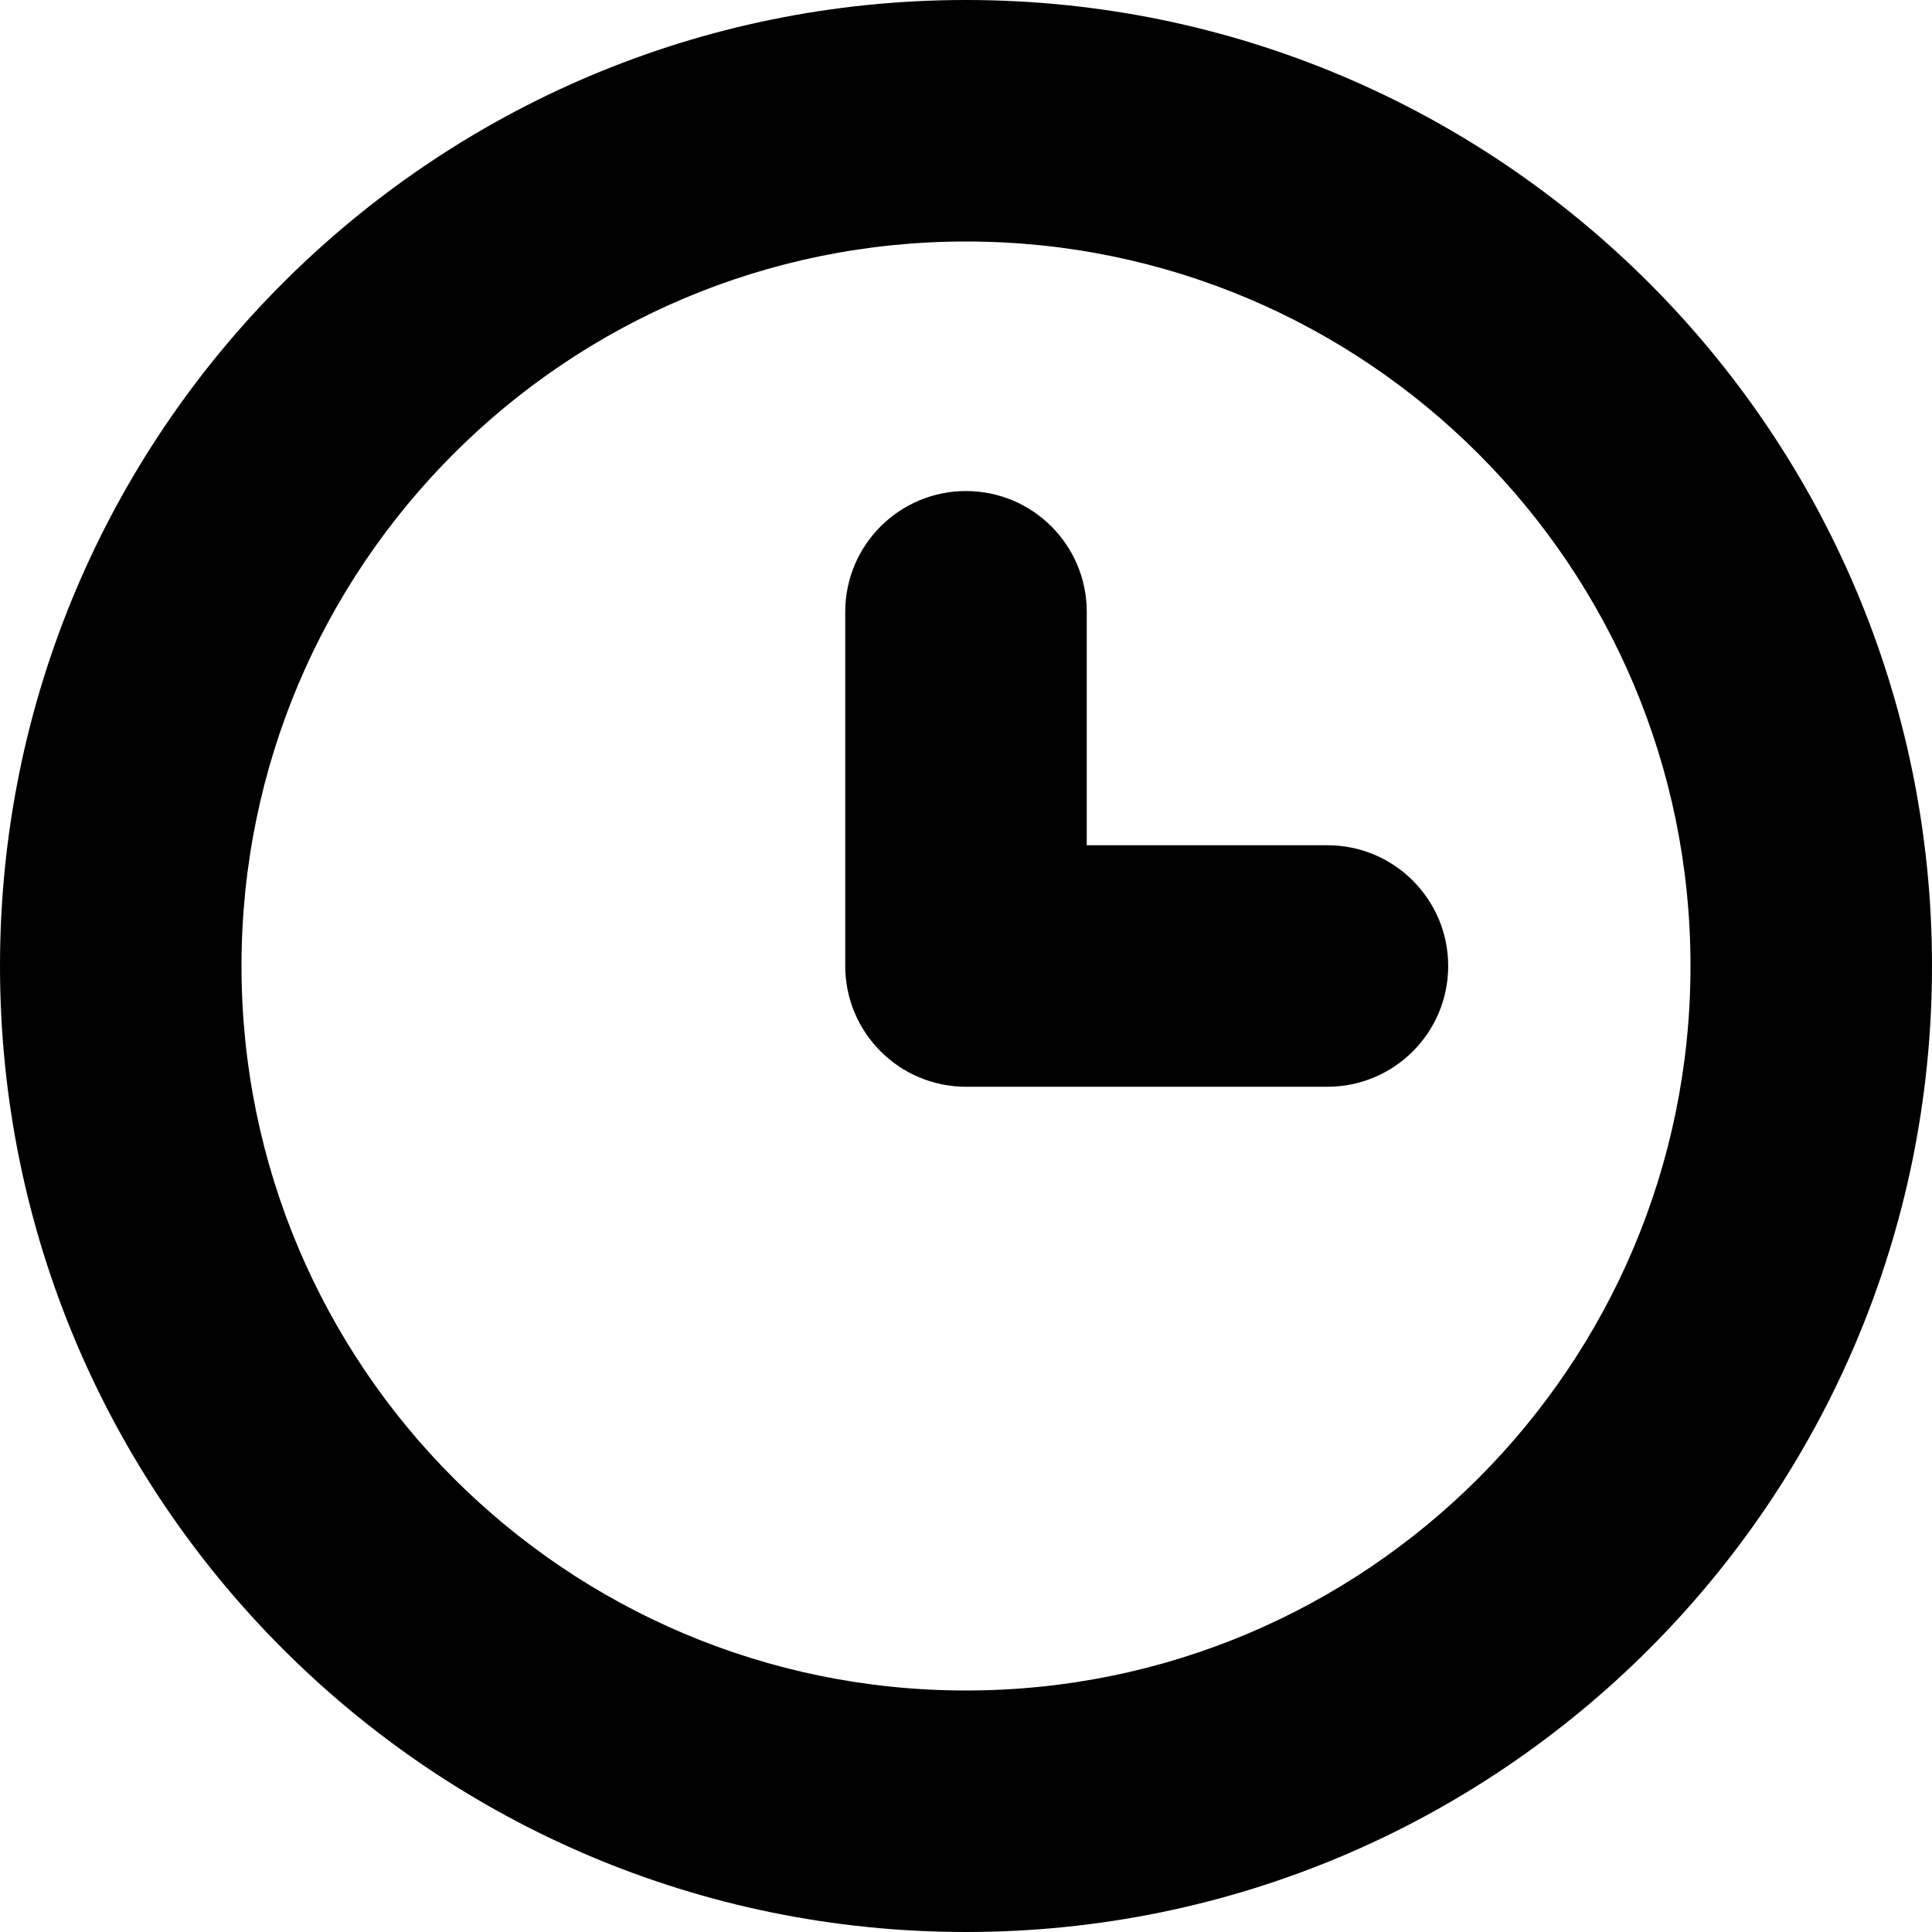
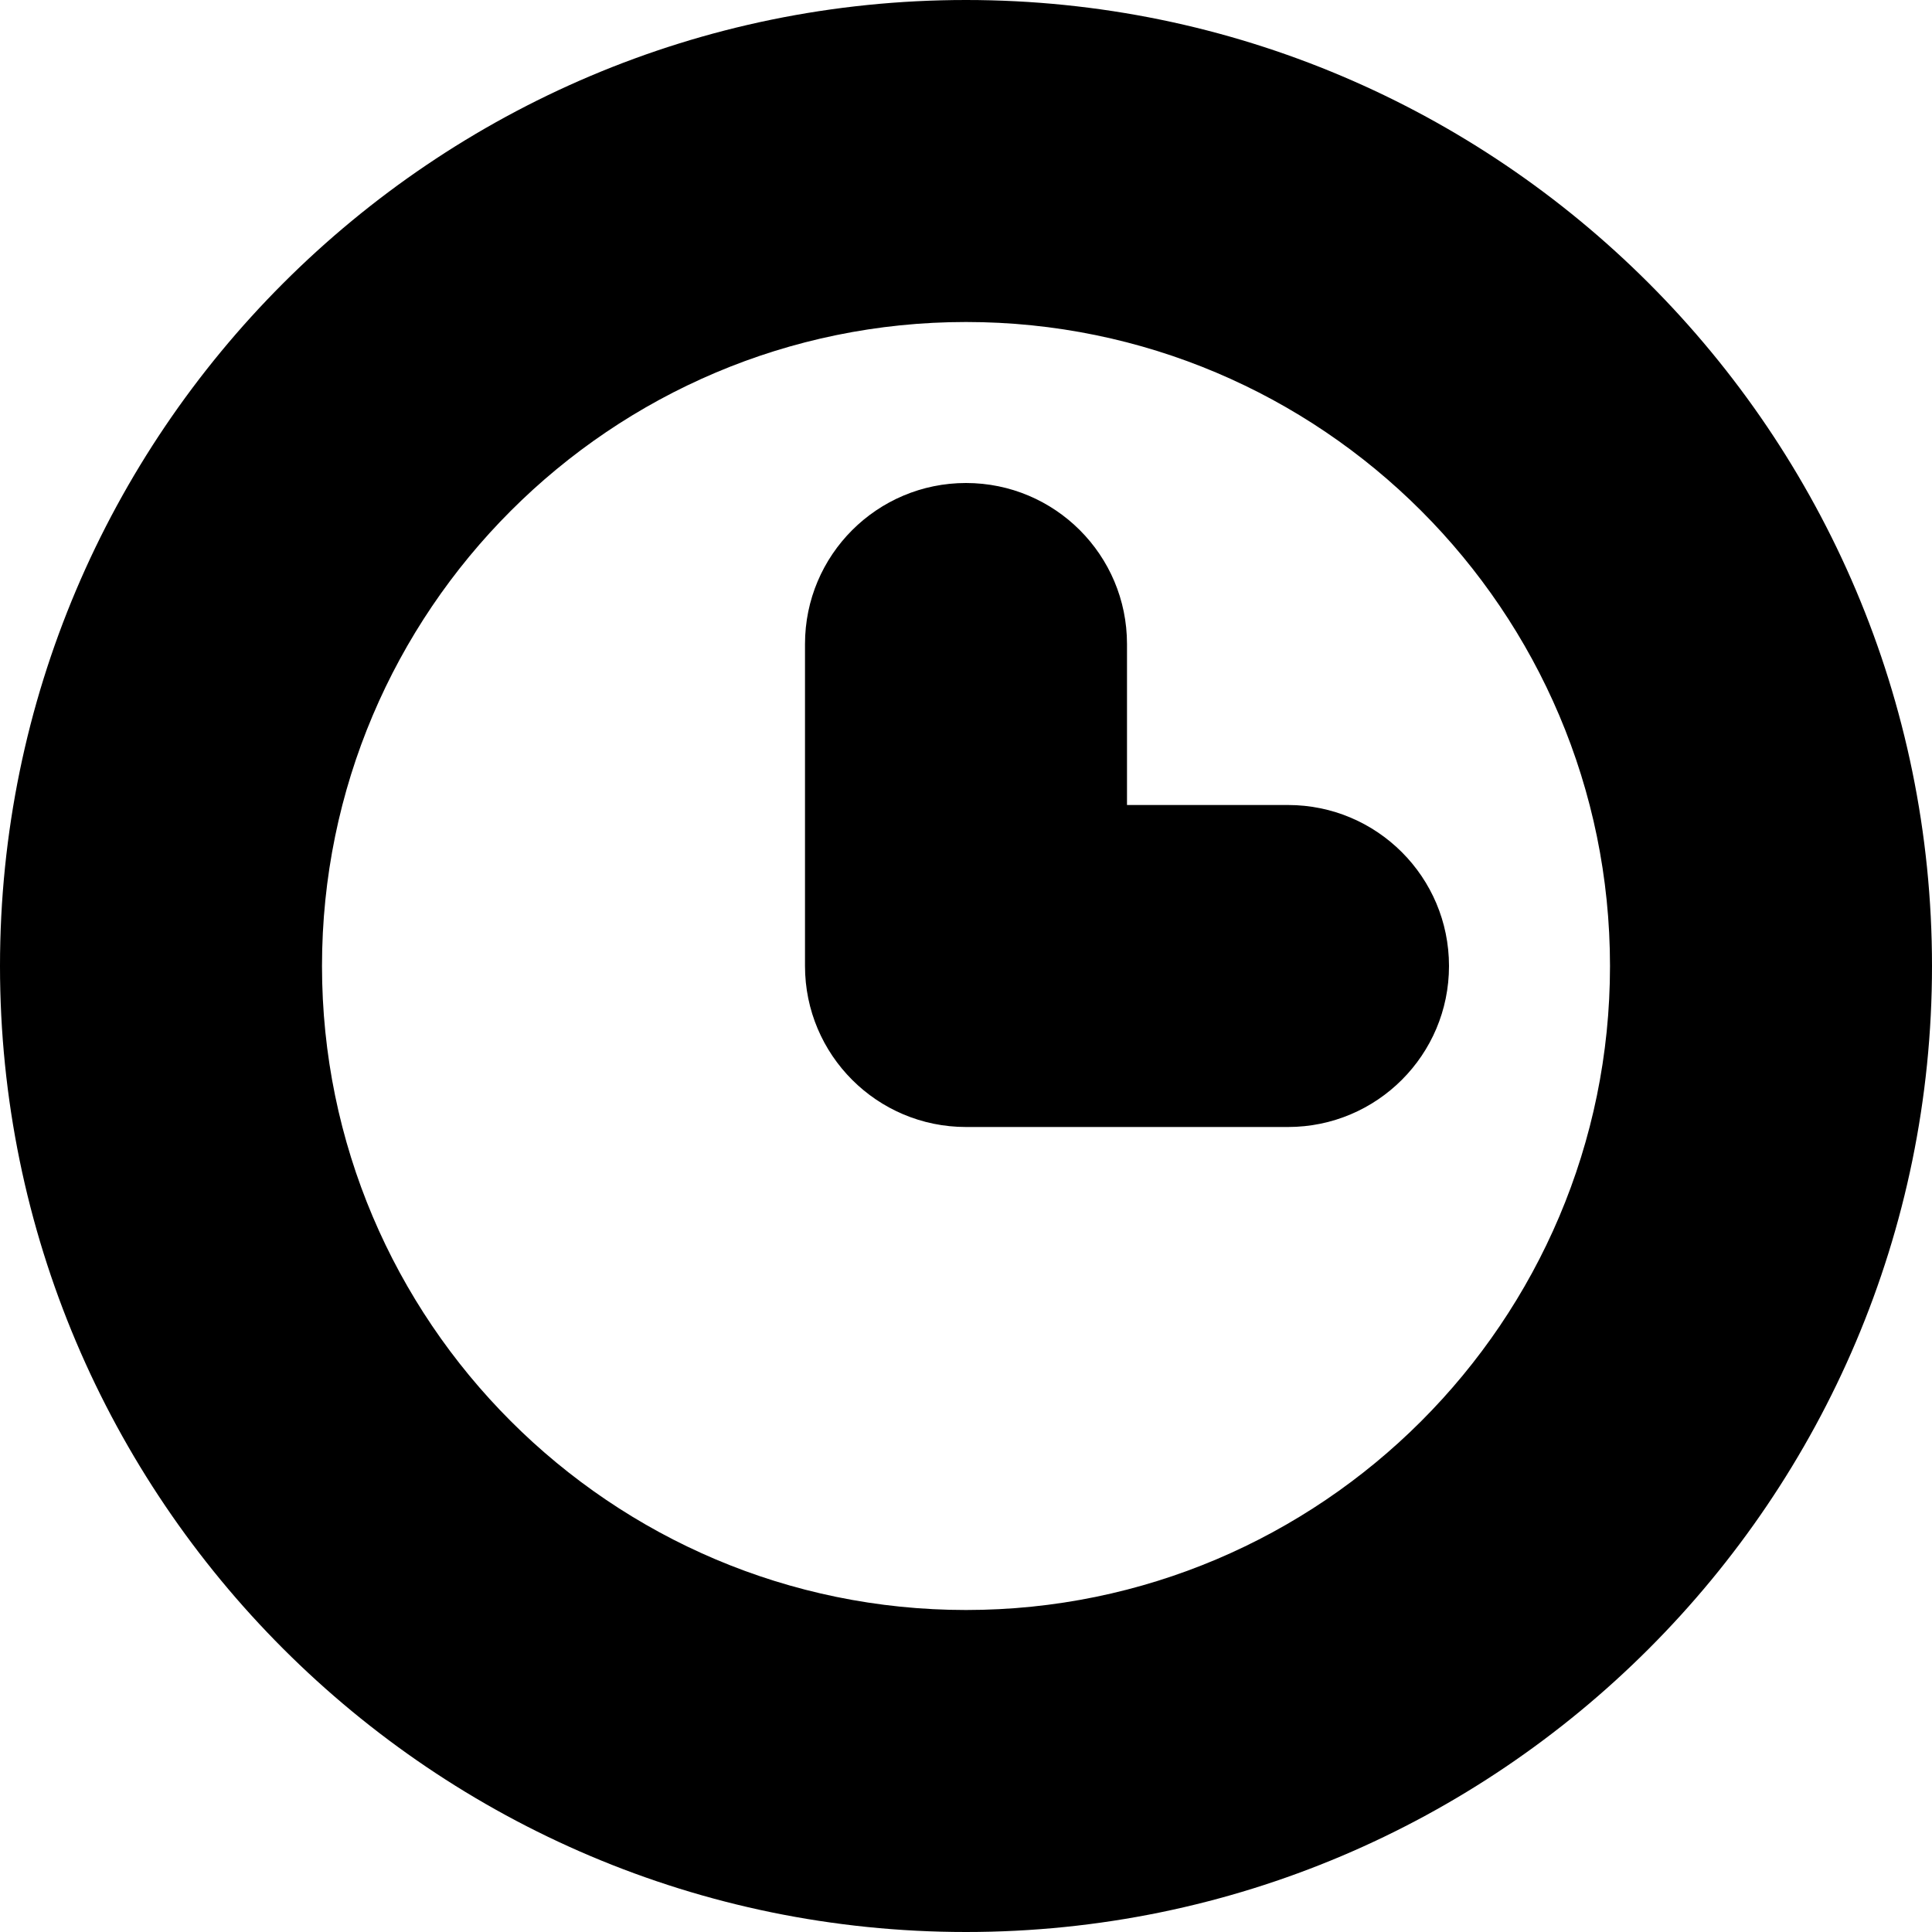
<svg xmlns="http://www.w3.org/2000/svg" width="12" height="12" viewBox="0 0 12 12">
-   <path d="M6 10.5a4.5 4.5 0 1 0 0-9 4.5 4.5 0 0 0 0 9zM6 12A6 6 0 1 1 6 0a6 6 0 0 1 0 12z" />
-   <path d="M6.75 3.8a.75.75 0 1 0-1.5 0V6c0 .414.336.75.75.75h2.245a.75.75 0 0 0 0-1.5H6.75V3.8z" />
+   <path fill-rule="evenodd" d="M9 6a1 1 0 0 0-1-1H7V4a1 1 0 1 0-2 0v2a1 1 0 0 0 1 1h2a1 1 0 0 0 1-1M6 2C3.794 2 2 3.794 2 6s1.794 4 4 4 4-1.794 4-4-1.794-4-4-4M0 6c0-3.309 2.691-6 6-6s6 2.691 6 6-2.691 6-6 6-6-2.691-6-6z" />
</svg>
